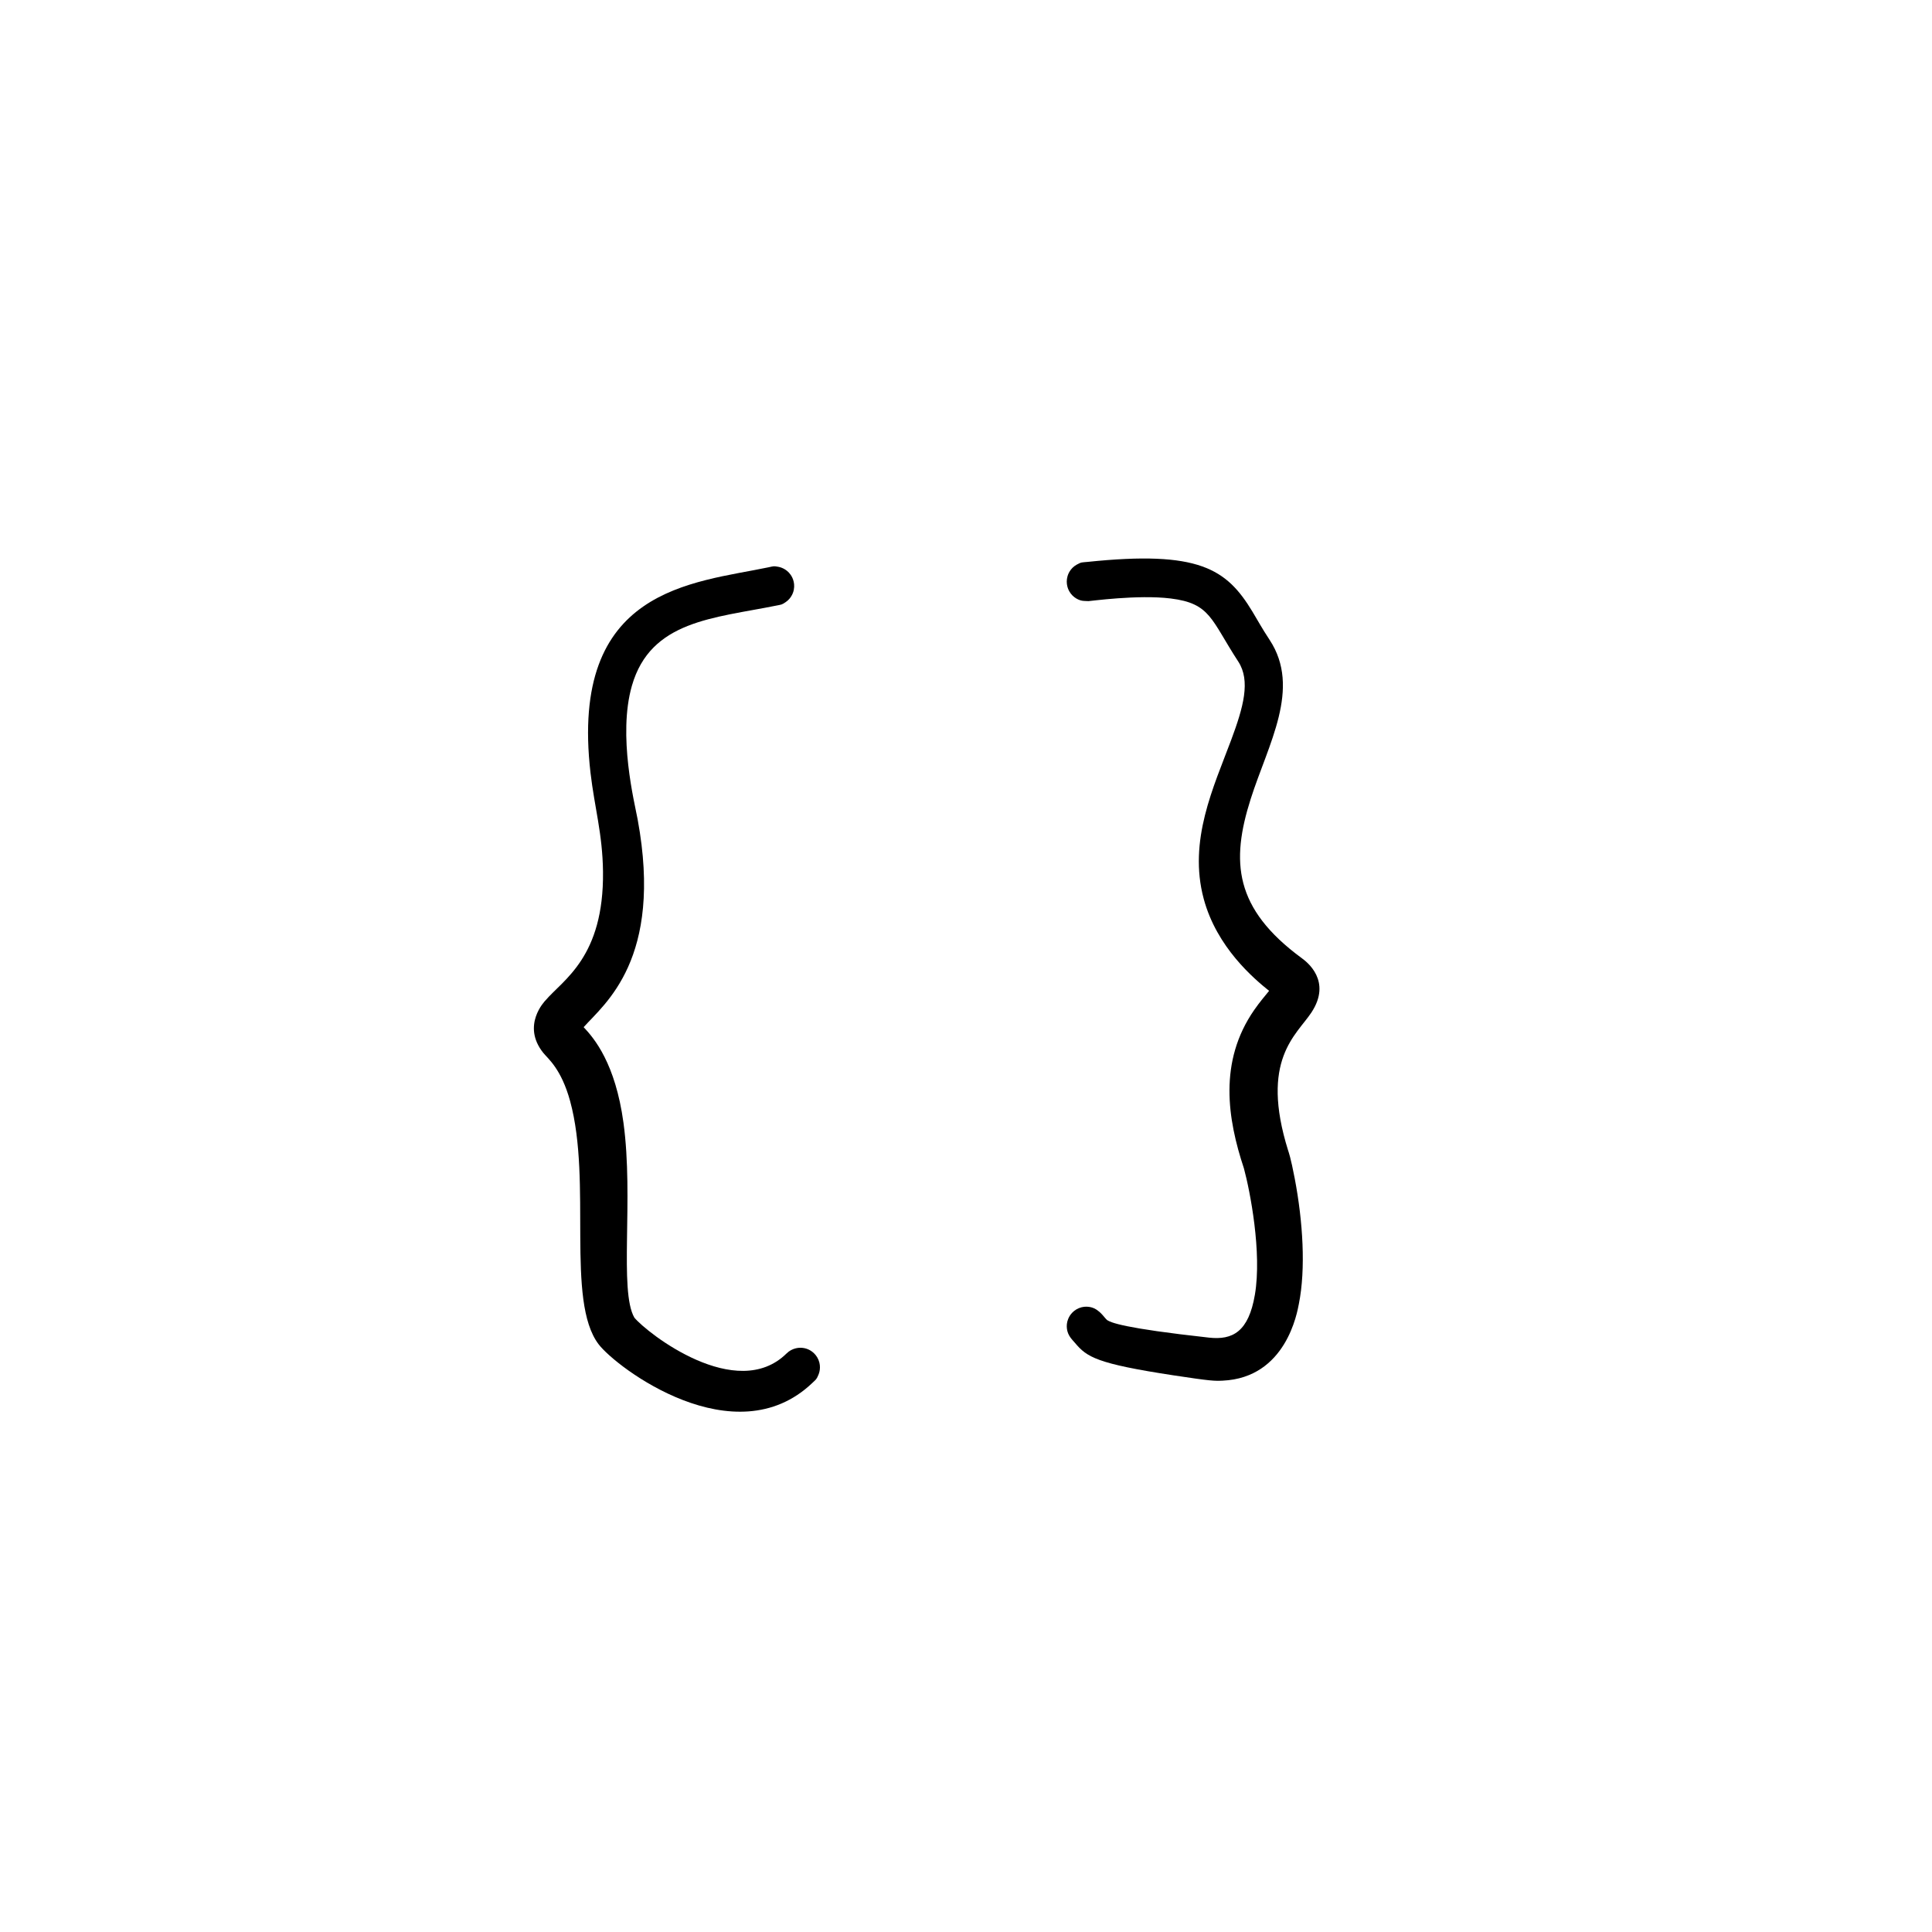
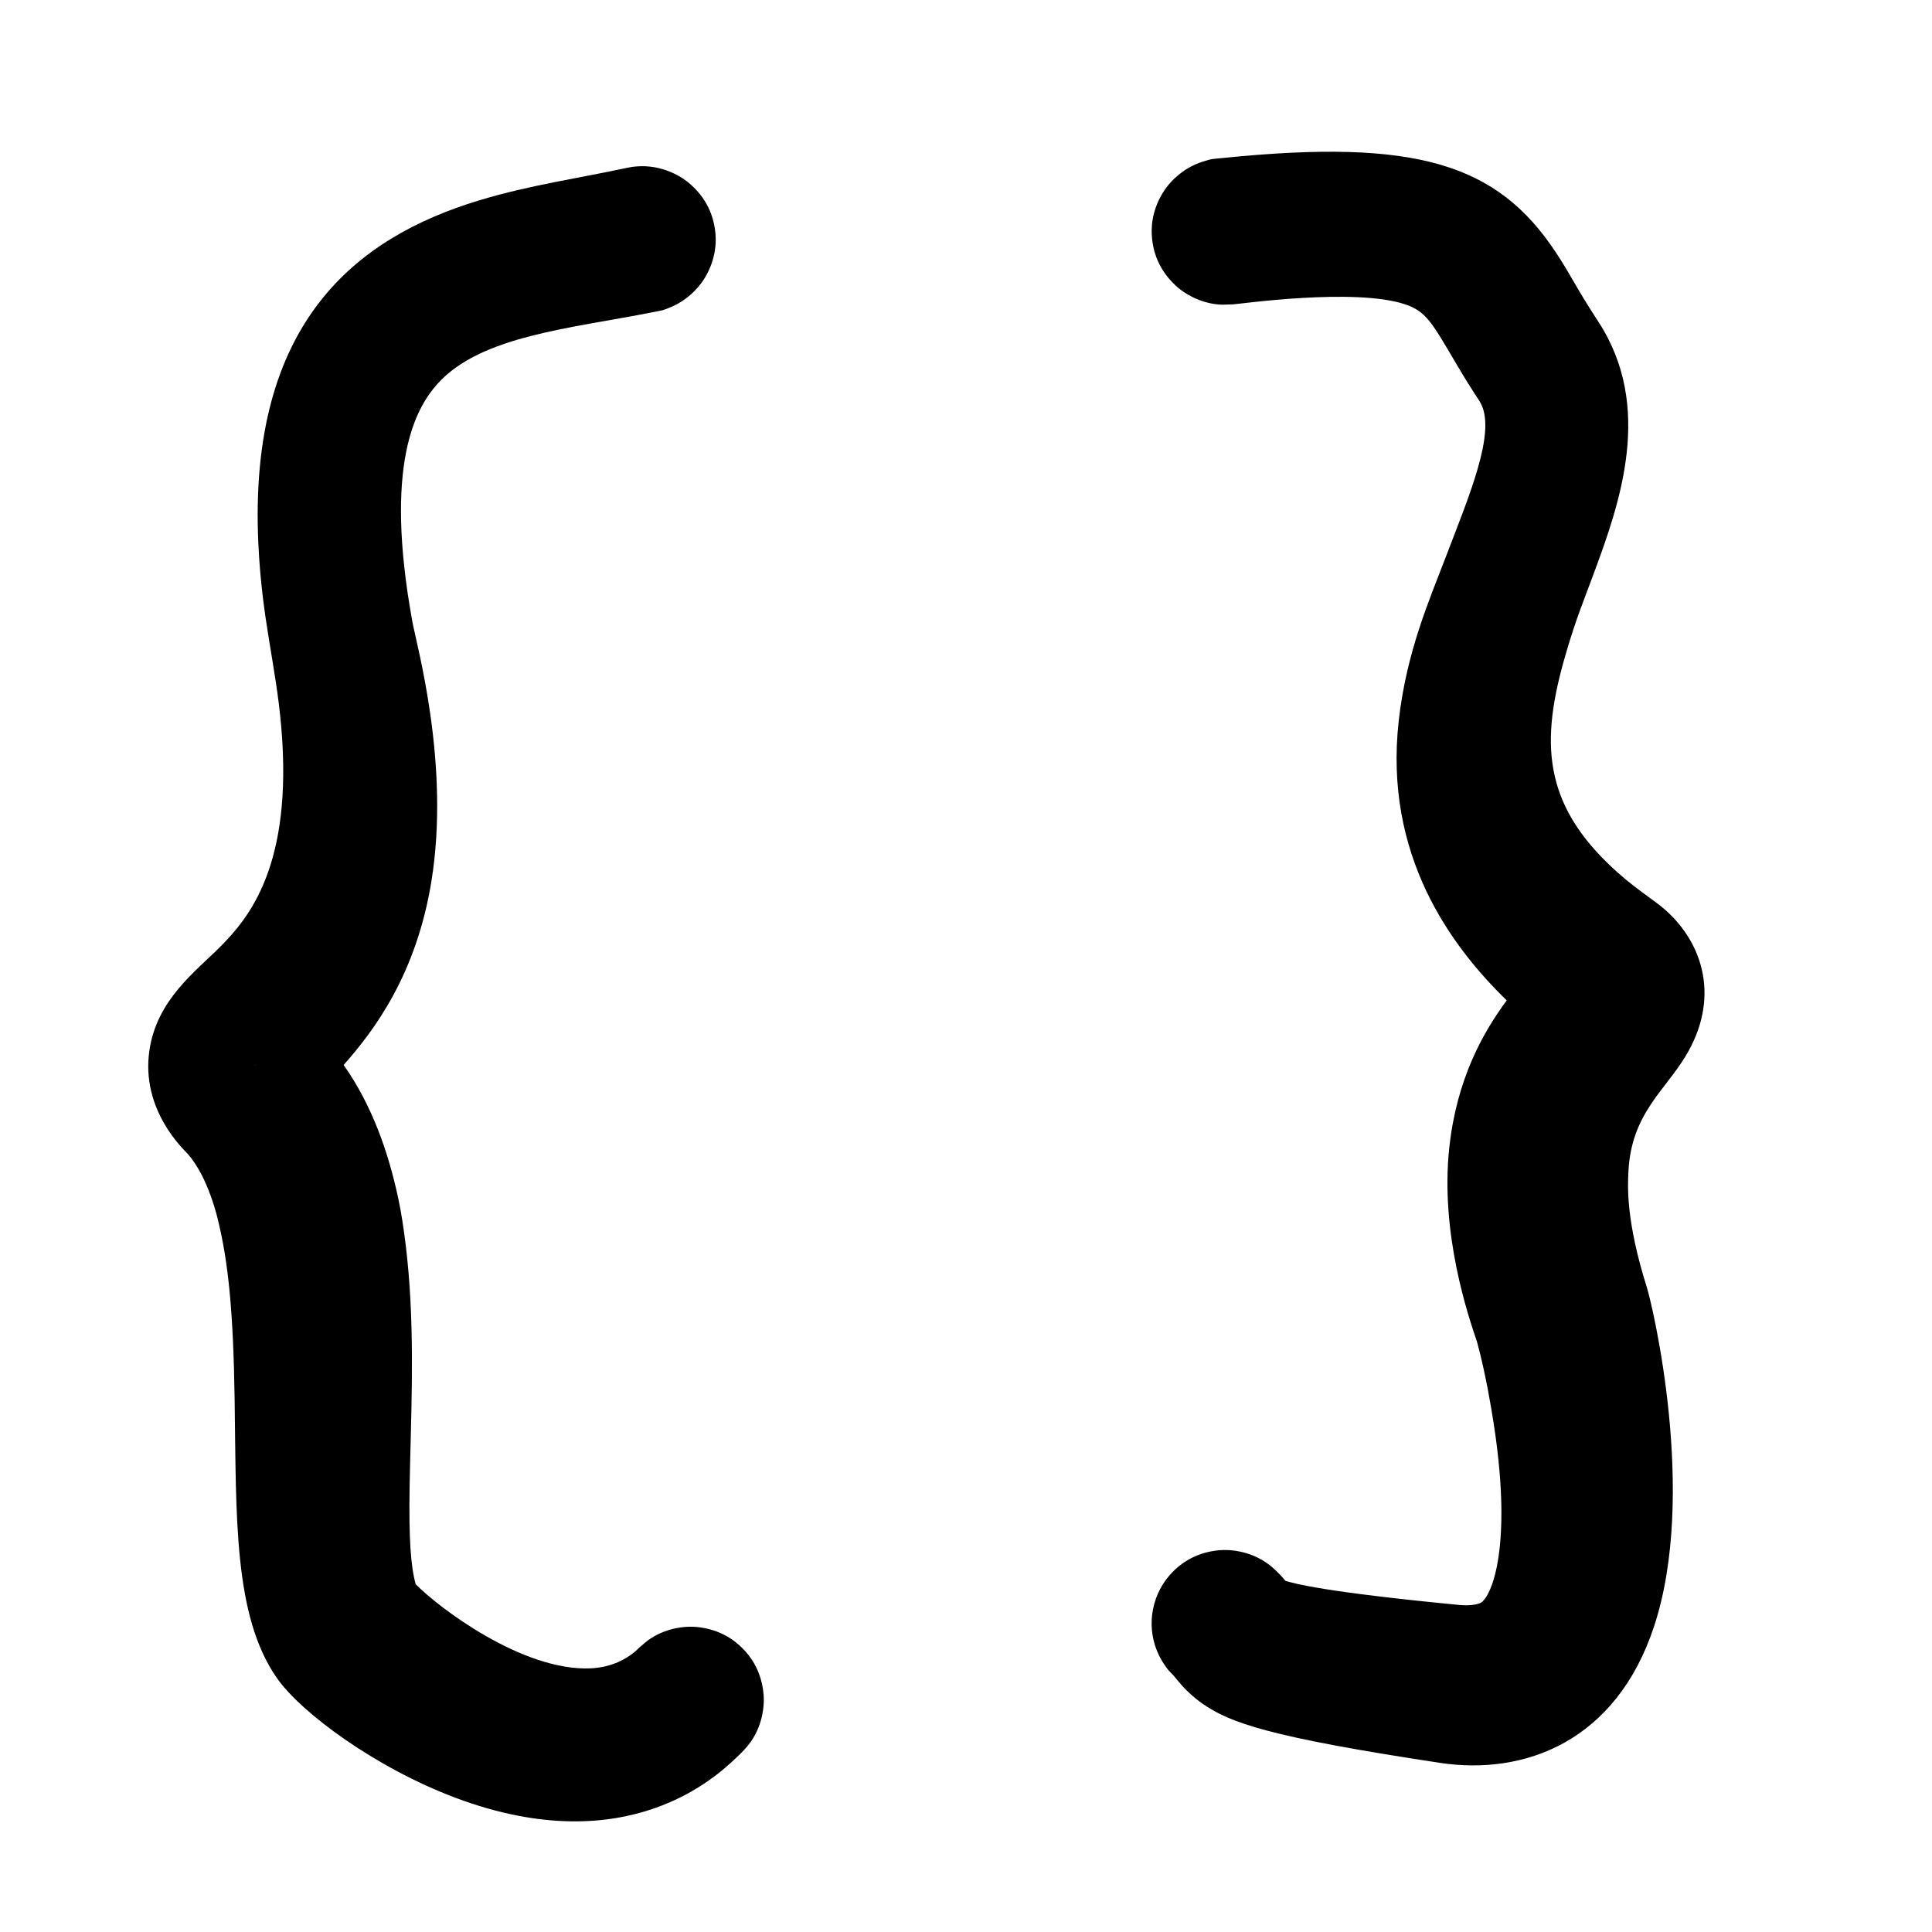
<svg xmlns="http://www.w3.org/2000/svg" width="100%" height="100%" viewBox="0 0 529 529" version="1.1" xml:space="preserve" style="fill-rule:evenodd;clip-rule:evenodd;stroke-linejoin:round;stroke-miterlimit:2;">
  <g transform="matrix(1,0,0,1,-3056,0)">
    <g id="Brackets_icon" transform="matrix(1,0,0,1,-0.962497,0)">
      <rect x="3056.962" y="0" width="528.742" height="528.742" style="fill:none;" />
-       <g transform="matrix(1.296264,0,0,1.296264,2098.302,-1881.328)">
-         <path d="M873.556,1729.675C876.304,1732.984 895.14,1747.668 905.712,1737.227C906.92,1736.034 908.376,1736.034 908.628,1736.034C909.156,1736.034 909.695,1736.134 910.183,1736.334C910.42,1736.432 911.787,1736.993 912.448,1738.599C913.088,1740.155 912.543,1741.481 912.448,1741.711C912.027,1742.734 911.951,1742.697 911.152,1743.459C894.787,1759.073 869.794,1740.282 865.996,1735.289C859.033,1726.133 864.647,1700.987 859.99,1683.957C858.109,1677.076 855.296,1674.97 854.311,1673.74C849.643,1667.909 854.671,1662.786 854.765,1662.675C858.524,1658.267 867.133,1653.546 866.929,1635.471C866.839,1627.526 865.139,1621.886 864.295,1614.631C859.739,1575.47 885.959,1574.523 901.929,1571.168C902.942,1570.955 902.951,1570.879 903.97,1571.073C904.214,1571.12 905.623,1571.389 906.576,1572.773C906.722,1572.984 907.561,1574.202 907.237,1575.909C907.19,1576.154 906.923,1577.563 905.537,1578.516C904.669,1579.113 904.629,1579.045 903.596,1579.254C890.333,1581.94 876.987,1582.406 873.033,1596.195C870.01,1606.738 873.596,1620.899 874.253,1624.463C879.688,1653.982 867.221,1663.388 862.841,1668.313C865.098,1670.706 869.537,1675.974 871.251,1688.5C873.442,1704.499 870.288,1724.025 873.556,1729.675Z" />
+       <g transform="matrix(2.423072,0,0,2.423072,1044.383,-3751.057)">
+         <path d="M877.567,1727.077C880.037,1729.62 889.598,1736.938 897.346,1736.581C899.867,1736.464 901.431,1735.41 902.167,1734.84C902.489,1734.591 902.735,1734.319 902.786,1734.277C903.215,1733.923 903.618,1733.532 904.083,1733.226C906.141,1731.873 908.268,1731.879 908.649,1731.88C909.03,1731.881 911.157,1731.887 913.207,1733.253C913.429,1733.4 914.62,1734.194 915.554,1735.613C916.907,1737.671 916.901,1739.799 916.9,1740.18C916.899,1740.56 916.892,1742.688 915.527,1744.738C915.411,1744.912 914.953,1745.6 913.786,1746.687C911.778,1748.557 901.633,1758.565 882.061,1751.211C873.033,1747.819 864.63,1741.614 861.887,1737.69C856.967,1730.653 857.296,1719.499 857.105,1706.263C856.957,1696.075 856.363,1690.677 855.264,1686.1C855.206,1685.858 854.175,1681.156 851.829,1678.477C851.403,1677.991 846.456,1673.51 847.481,1666.703C848.338,1661.015 852.655,1657.875 855.481,1655.038C858.72,1651.787 863.711,1645.828 862.374,1630.224C861.763,1623.098 860.188,1618.159 859.784,1609.483C858.614,1584.352 871.014,1574.876 884.653,1570.724C890.381,1568.98 896.065,1568.188 901.485,1567.014C902.262,1566.846 903.008,1566.841 903.141,1566.84C905.603,1566.826 907.386,1567.989 907.705,1568.197C908.024,1568.405 909.806,1569.567 910.783,1571.825C910.889,1572.069 911.457,1573.382 911.469,1575.08C911.486,1577.544 910.323,1579.326 910.115,1579.645C909.907,1579.964 908.745,1581.746 906.484,1582.723C905.5,1583.149 905.487,1583.113 904.434,1583.323C895.173,1585.167 884.909,1585.975 880.025,1591.434C877.532,1594.221 873.949,1600.572 877.195,1618.343C877.689,1621.047 881.486,1634.461 879.337,1647.665C877.63,1658.159 872.899,1664.482 869.42,1668.399C872.708,1673.074 874.478,1678.346 875.566,1683.341C876.329,1686.846 876.7,1691.219 876.758,1691.909C877.464,1700.248 876.998,1708.773 876.877,1716.044C876.778,1721.972 877.007,1725.092 877.565,1727.071C877.566,1727.073 877.567,1727.075 877.567,1727.077ZM859.669,1668.462C859.445,1668.438 859.292,1668.447 859.194,1668.445L859.669,1668.462Z" />
      </g>
-       <g transform="matrix(1.296264,0,0,1.296264,2135.443,-1881.328)">
-         <path d="M937.441,1734.407C937.432,1734.398 937.433,1734.398 937.441,1734.407ZM978.975,1660.643C975.759,1658.056 967.928,1651.479 965.165,1641.207C961.851,1628.887 967.258,1617.586 970.963,1607.655C973.55,1600.724 975.104,1595.141 972.465,1591.093C966.659,1582.186 966.632,1578.807 958.182,1577.763C951.236,1576.904 941.05,1578.344 940.81,1578.322C940.269,1578.272 939.708,1578.325 939.187,1578.172C938.948,1578.102 937.572,1577.698 936.757,1576.228C936.633,1576.003 935.916,1574.71 936.403,1573.042C936.473,1572.803 936.875,1571.427 938.347,1570.612C939.379,1570.041 939.427,1570.16 940.601,1570.038C964.134,1567.59 969.977,1571.474 975.453,1580.537C976.829,1582.815 977.357,1583.879 979.087,1586.512C985.828,1596.772 978.772,1608.53 975.089,1620.105C970.881,1633.332 971.564,1643.239 985.913,1653.769C986.911,1654.501 992.324,1658.56 987.898,1665.239C984.731,1670.018 977.01,1675.223 982.996,1694.37C983.099,1694.7 983.53,1695.768 984.392,1700.291C986.126,1709.383 986.742,1719.389 985.26,1726.785C984.923,1728.468 982.616,1742.376 969.145,1742.983C967.462,1743.059 966.731,1743.067 958.837,1741.867C942.504,1739.385 940.49,1737.994 937.997,1735.037C937.7,1734.684 937.502,1734.471 937.449,1734.415C937.447,1734.413 937.444,1734.41 937.441,1734.407C937.368,1734.327 936.822,1733.723 936.542,1733.038C936.448,1732.807 935.905,1731.479 936.542,1729.926C936.639,1729.689 937.2,1728.323 938.805,1727.663C940.361,1727.023 941.687,1727.568 941.917,1727.663C942.089,1727.733 942.828,1728.037 943.76,1729.071C944.23,1729.592 944.46,1729.933 944.786,1730.206L944.787,1730.205C945.581,1730.685 947.911,1731.871 966.294,1733.894C971.257,1734.441 974.639,1732.663 975.971,1724.844C977.492,1715.913 974.947,1702.899 973.66,1698.15L973.659,1698.15C970.196,1687.727 968.251,1675.595 975.836,1664.672C977.047,1662.928 978.107,1661.724 978.975,1660.643Z" />
+       <g transform="matrix(2.423072,0,0,2.423072,1113.81,-3751.057)">
+         <path d="M972.198,1661.103C965.826,1654.906 958.303,1644.649 959.994,1629.518C960.864,1621.738 963.464,1615.833 965.323,1610.97C967.956,1604.082 970.951,1597.056 969.317,1593.741C968.962,1593.019 968.704,1592.916 966.354,1588.925C963.752,1584.507 963.058,1583.235 960.74,1582.455C955.012,1580.529 941.793,1582.447 941.276,1582.451C940.719,1582.455 940.159,1582.515 939.603,1582.465C937.151,1582.241 935.489,1580.912 935.191,1580.674C934.894,1580.436 933.233,1579.107 932.478,1576.765C932.397,1576.512 931.958,1575.15 932.111,1573.458C932.332,1571.004 933.661,1569.343 933.899,1569.046C934.137,1568.748 935.466,1567.087 937.811,1566.333C938.949,1565.967 938.964,1566.03 940.153,1565.909C961.939,1563.697 971.099,1566.554 977.713,1576.525C979.567,1579.321 979.892,1580.337 982.548,1584.405C988.839,1594.041 984.983,1604.93 981.991,1612.981C980.714,1616.419 980.141,1617.75 979.104,1621.169C976.108,1631.053 975.921,1638.188 983.705,1645.7C986.567,1648.462 988.647,1649.567 990.153,1650.91C994.478,1654.767 996.317,1660.987 992.386,1667.445C989.997,1671.37 986.309,1673.949 985.956,1680.354C985.856,1682.168 985.676,1686.042 988.032,1693.529C988.66,1695.526 993.774,1716.931 988.845,1731.854C984.563,1744.819 974.257,1748.719 964.647,1747.262C945.327,1744.333 940.908,1742.741 937.784,1740.547C935.816,1739.164 934.881,1737.734 934.505,1737.348C933.905,1736.731 933.893,1736.739 933.419,1736.019C933.143,1735.601 931.569,1733.215 932.235,1729.872C932.915,1726.459 935.403,1724.83 935.833,1724.548C937.894,1723.199 940.021,1723.209 940.402,1723.211C940.783,1723.213 942.91,1723.224 944.957,1724.593C945.143,1724.717 945.932,1725.245 947.019,1726.482C947.095,1726.569 947.155,1726.639 947.206,1726.699C948.241,1727.004 951.493,1727.945 966.855,1729.422C967.938,1729.526 968.613,1729.376 968.762,1729.343C969.329,1729.217 969.479,1729.032 969.549,1728.945L969.544,1728.939C970.732,1727.753 972.828,1722.015 970.648,1708.433C970.503,1707.53 969.856,1703.38 968.842,1699.682C967.902,1696.915 964.636,1687.461 965.717,1677.664C966.566,1669.961 969.508,1664.748 972.198,1661.103Z" />
      </g>
    </g>
  </g>
</svg>
